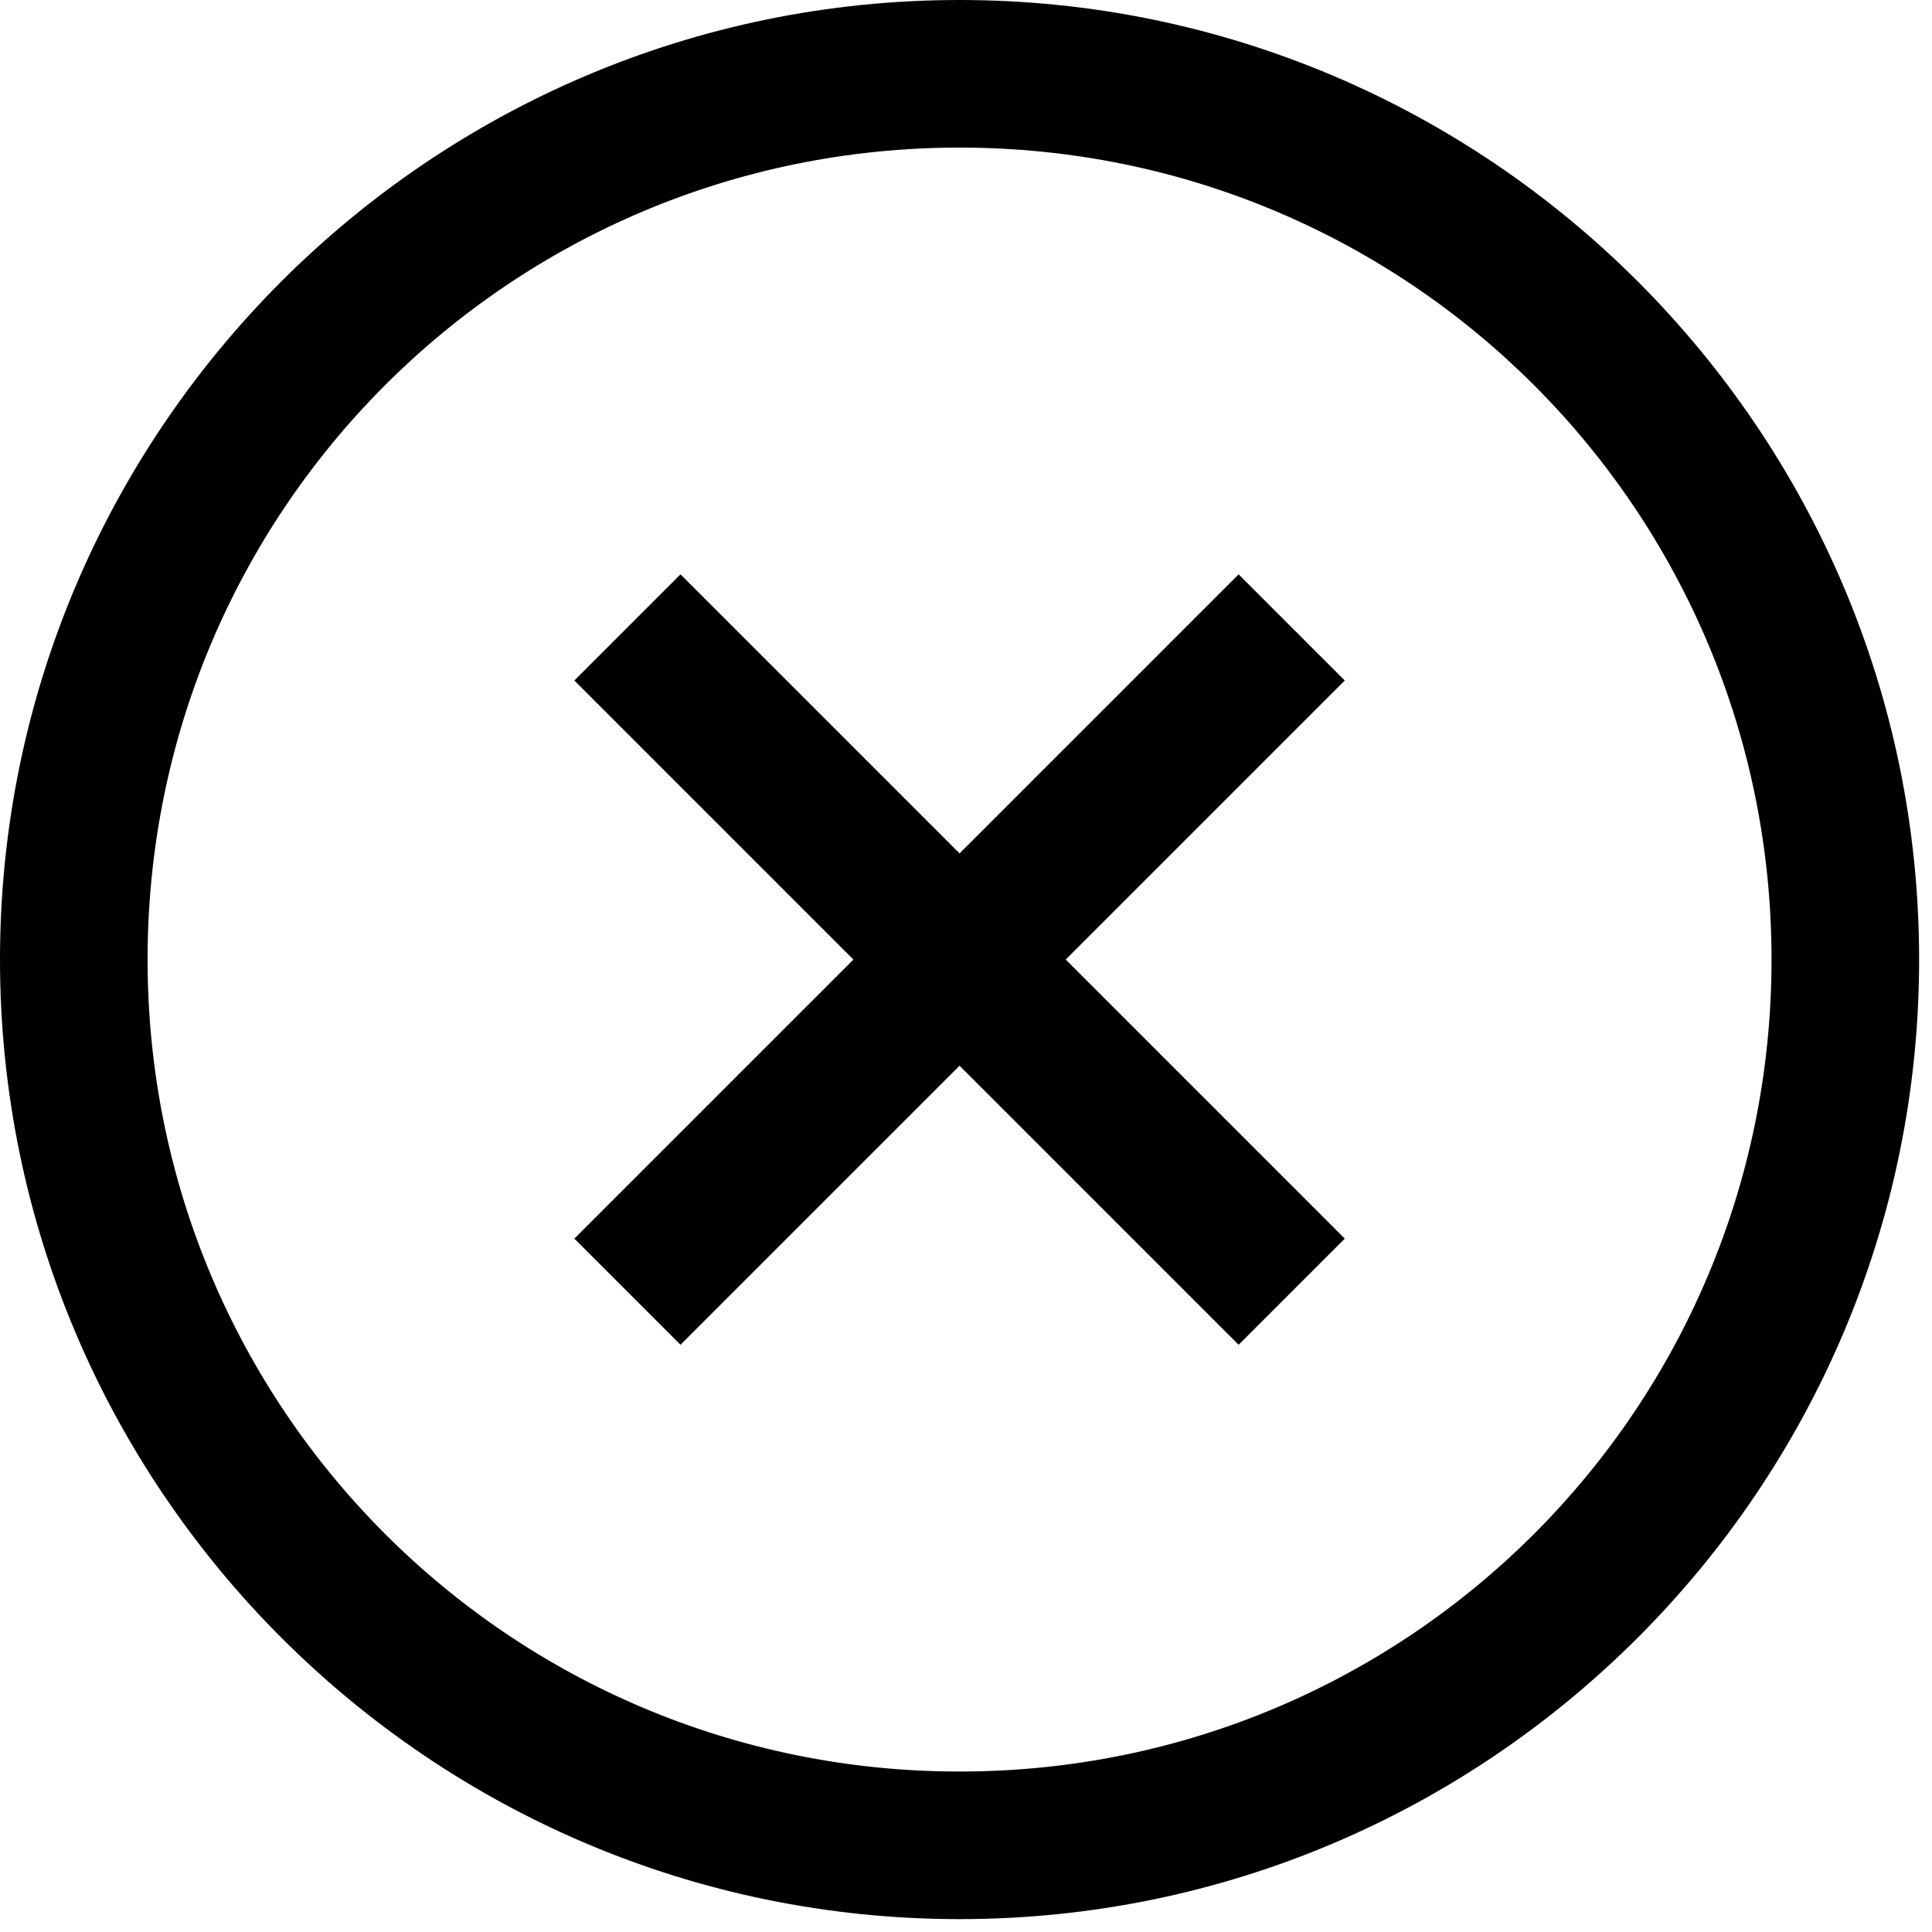
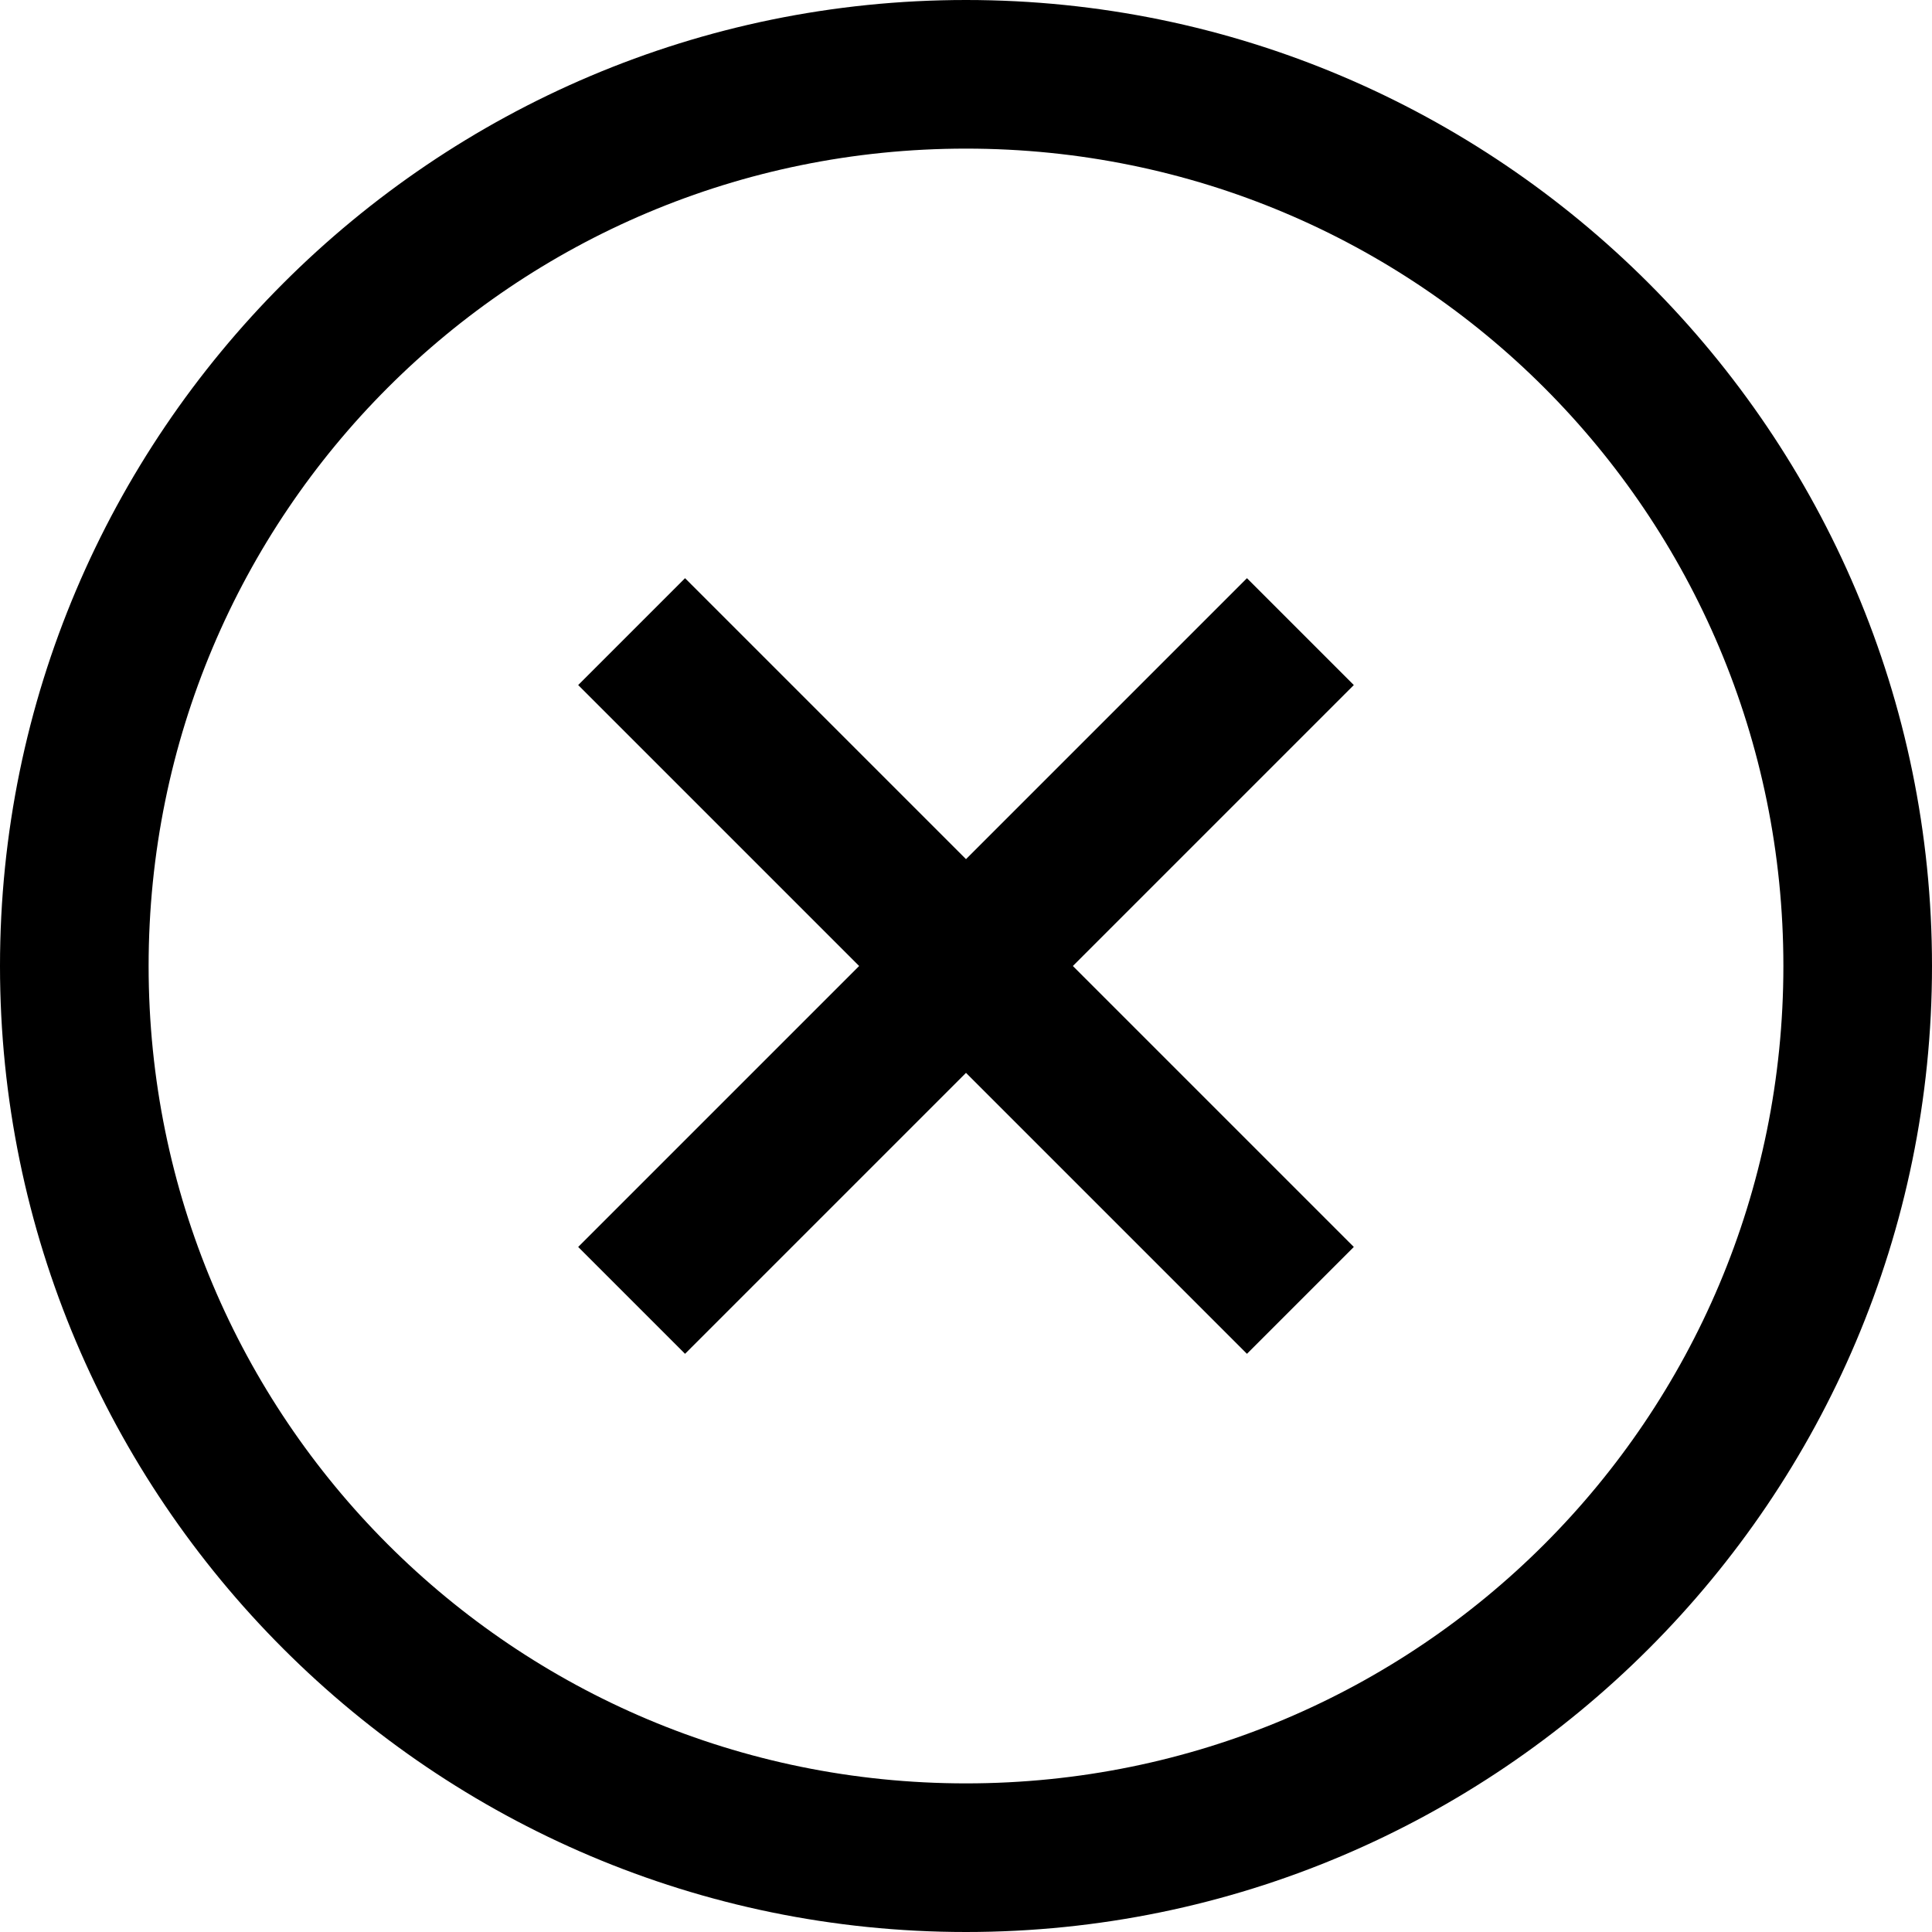
- <svg xmlns="http://www.w3.org/2000/svg" width="18px" height="18px" viewBox="0 0 18 18" version="1.1">
-   <g id="UI-Elements" stroke="none" stroke-width="1" fill="none" fill-rule="evenodd">
-     <g id="[UI]-Icons" transform="translate(-527, -444)">
-       <g id="times-circle" transform="translate(525, 442)">
-         <path d="M10.94,2 C6.011,2 2,6.011 2,10.94 C2,15.869 6.011,19.88 10.94,19.88 C15.869,19.88 19.88,15.869 19.88,10.94 C19.88,6.011 15.869,2 10.94,2 Z M10.94,3.375 C15.125,3.375 18.505,6.755 18.505,10.94 C18.505,15.125 15.125,18.505 10.94,18.505 C6.755,18.505 3.375,15.125 3.375,10.94 C3.375,6.755 6.755,3.375 10.94,3.375 Z M8.34,7.351 L7.351,8.34 L9.951,10.94 L7.351,13.54 L8.34,14.529 L10.94,11.929 L13.54,14.529 L14.529,13.54 L11.929,10.94 L14.529,8.34 L13.54,7.351 L10.94,9.951 L8.34,7.351 Z" id="Shape" fill="#000000" fill-rule="nonzero" />
-         <polygon id="Path" points="0 0 22 0 22 22 0 22" />
-       </g>
-     </g>
-   </g>
+ <svg xmlns="http://www.w3.org/2000/svg" width="26" height="26" viewBox="0 0 26 26">
+   <path d="M13,0 C5.832,0 0,5.832 0,13 C0,20.168 5.832,26 13,26 C20.168,26 26,20.168 26,13 C26,5.832 20.168,0 13,0 Z M13,2 C19.086,2 24,6.914 24,13 C24,19.086 19.086,24 13,24 C6.914,24 2,19.086 2,13 C2,6.914 6.914,2 13,2 Z M9.219,7.781 L7.781,9.219 L11.562,13 L7.781,16.781 L9.219,18.219 L13,14.438 L16.781,18.219 L18.219,16.781 L14.438,13 L18.219,9.219 L16.781,7.781 L13,11.562 L9.219,7.781 Z" />
</svg>
